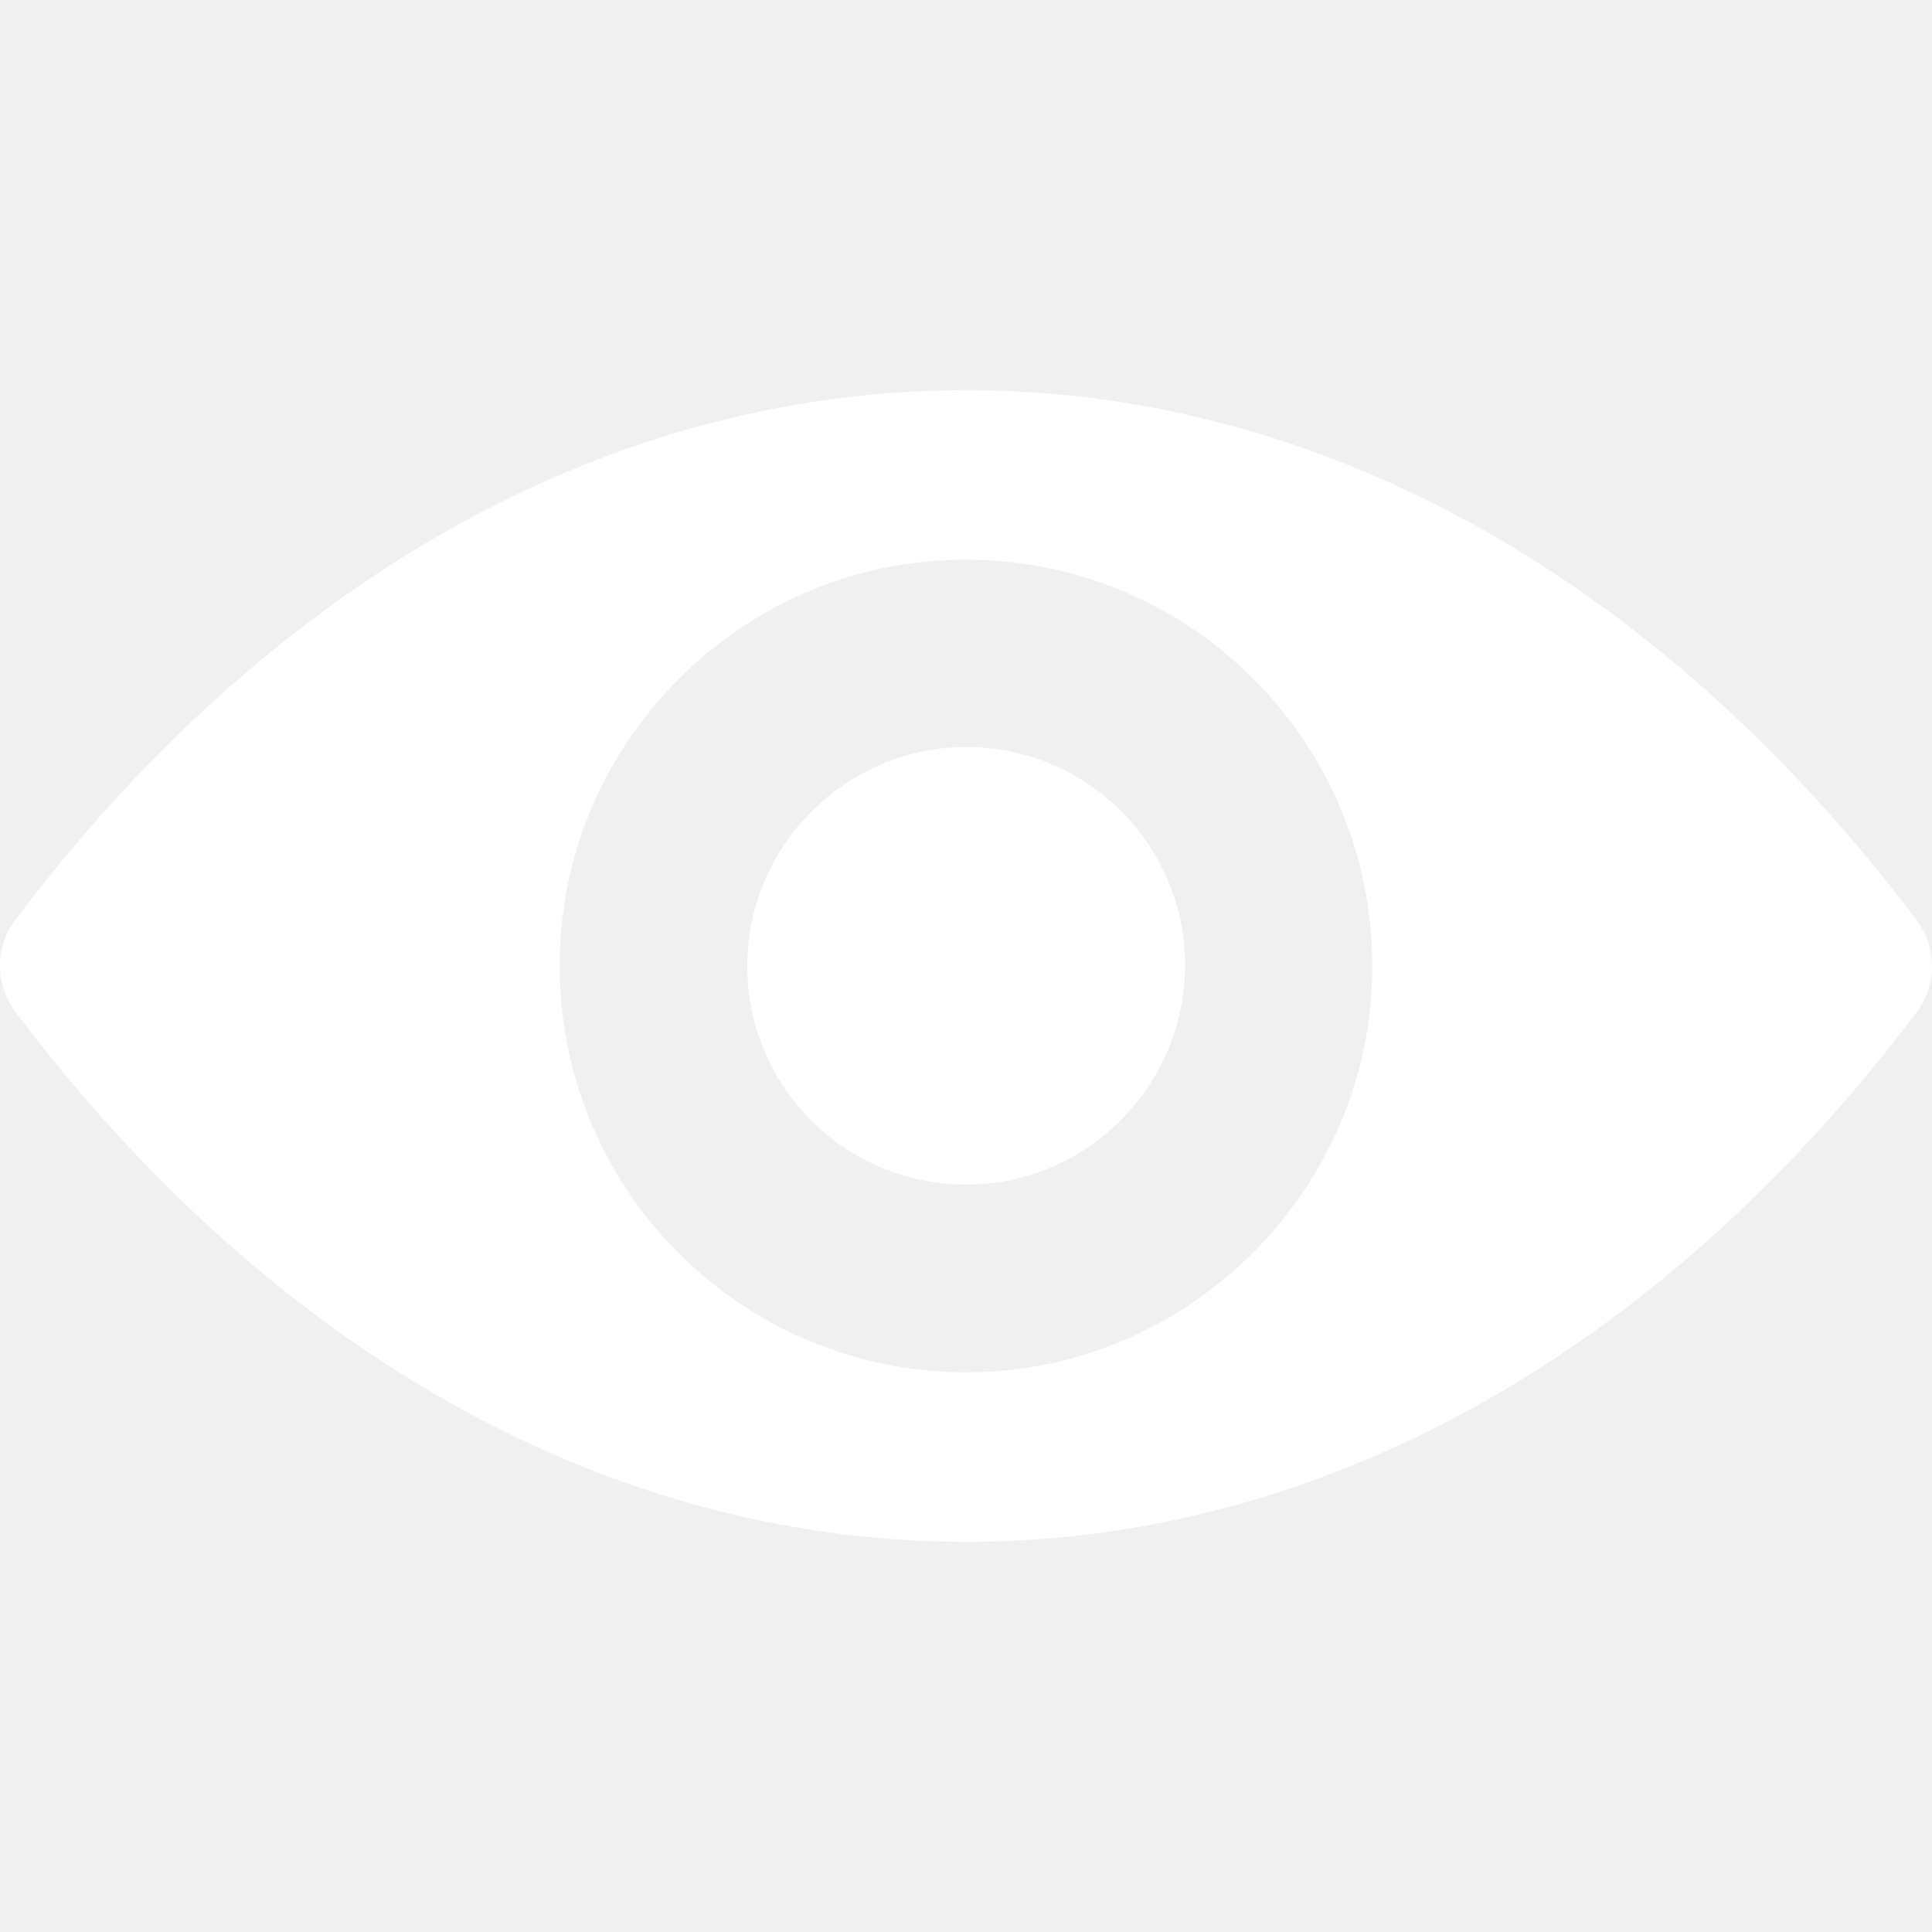
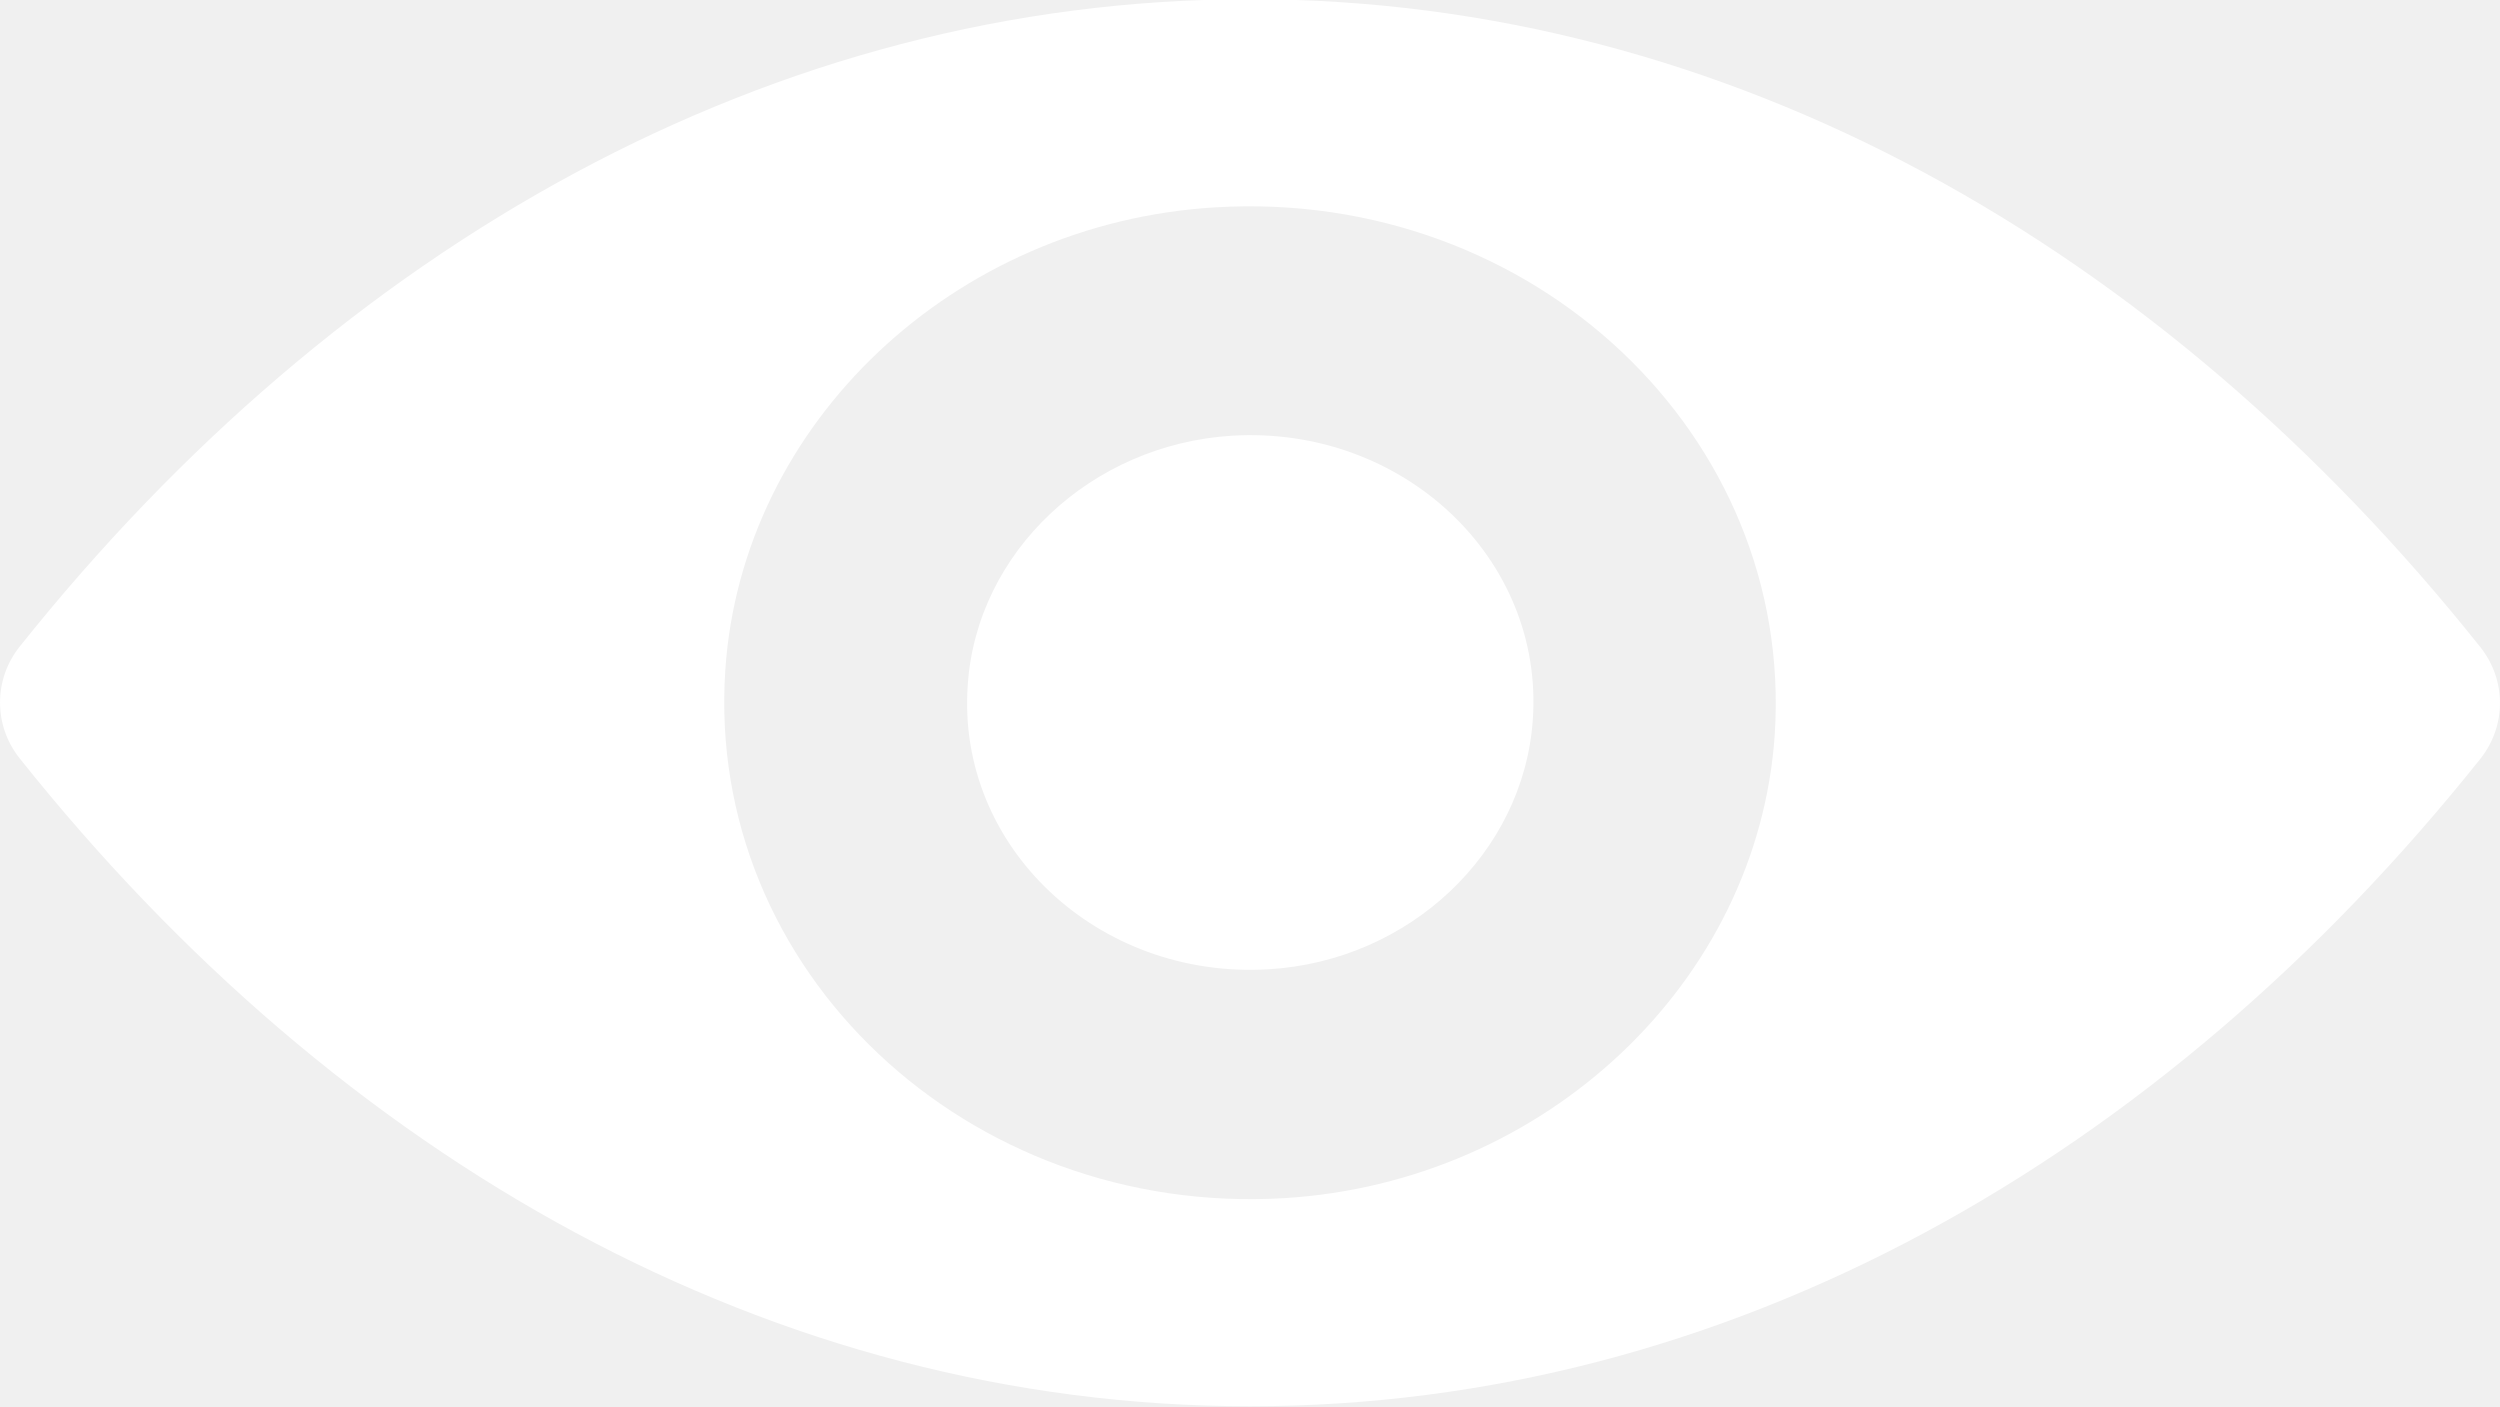
- <svg xmlns="http://www.w3.org/2000/svg" version="1.1" id="Capa_1" x="0px" y="0px" viewBox="0 0 488.85 488.85" style="enable-background:new 0 0 488.85 488.85;" xml:space="preserve" width="512px" height="512px" class="">
+ <svg xmlns="http://www.w3.org/2000/svg" version="1.1" id="Capa_1" x="0px" y="0px" viewBox="0 0 512 288" style="enable-background:new 0 0 512 288;" xml:space="preserve">
+   <style type="text/css">
+ 	.st0{fill:#FFFFFF;}
+ </style>
  <g>
    <g>
-       <path d="M244.425,98.725c-93.4,0-178.1,51.1-240.6,134.1c-5.1,6.8-5.1,16.3,0,23.1c62.5,83.1,147.2,134.2,240.6,134.2   s178.1-51.1,240.6-134.1c5.1-6.8,5.1-16.3,0-23.1C422.525,149.825,337.825,98.725,244.425,98.725z M251.125,347.025   c-62,3.9-113.2-47.2-109.3-109.3c3.2-51.2,44.7-92.7,95.9-95.9c62-3.9,113.2,47.2,109.3,109.3   C343.725,302.225,302.225,343.725,251.125,347.025z M248.025,299.625c-33.4,2.1-61-25.4-58.8-58.8c1.7-27.6,24.1-49.9,51.7-51.7   c33.4-2.1,61,25.4,58.8,58.8C297.925,275.625,275.525,297.925,248.025,299.625z" data-original="#000000" class="active-path" data-old_color="#000000" fill="#FFFFFF" />
+       <path class="st0" d="M256-0.16c-97.82,0-186.53,50.53-251.99,132.61c-5.34,6.72-5.34,16.12,0,22.84    C69.47,237.47,158.18,288,256,288s186.53-50.53,251.99-132.61c5.34-6.72,5.34-16.12,0-22.84C442.53,50.37,353.82-0.16,256-0.16z     M263.02,245.38c-64.94,3.86-118.56-46.68-114.48-108.09c3.35-50.63,46.82-91.67,100.44-94.83    c64.94-3.86,118.56,46.68,114.48,108.09C360,201.08,316.54,242.12,263.02,245.38z M259.77,198.51    c-34.98,2.08-63.89-25.12-61.58-58.15c1.78-27.29,25.24-49.35,54.15-51.13c34.98-2.08,63.89,25.12,61.58,58.15    C312.03,174.77,288.57,196.82,259.77,198.51z" />
    </g>
  </g>
</svg>
